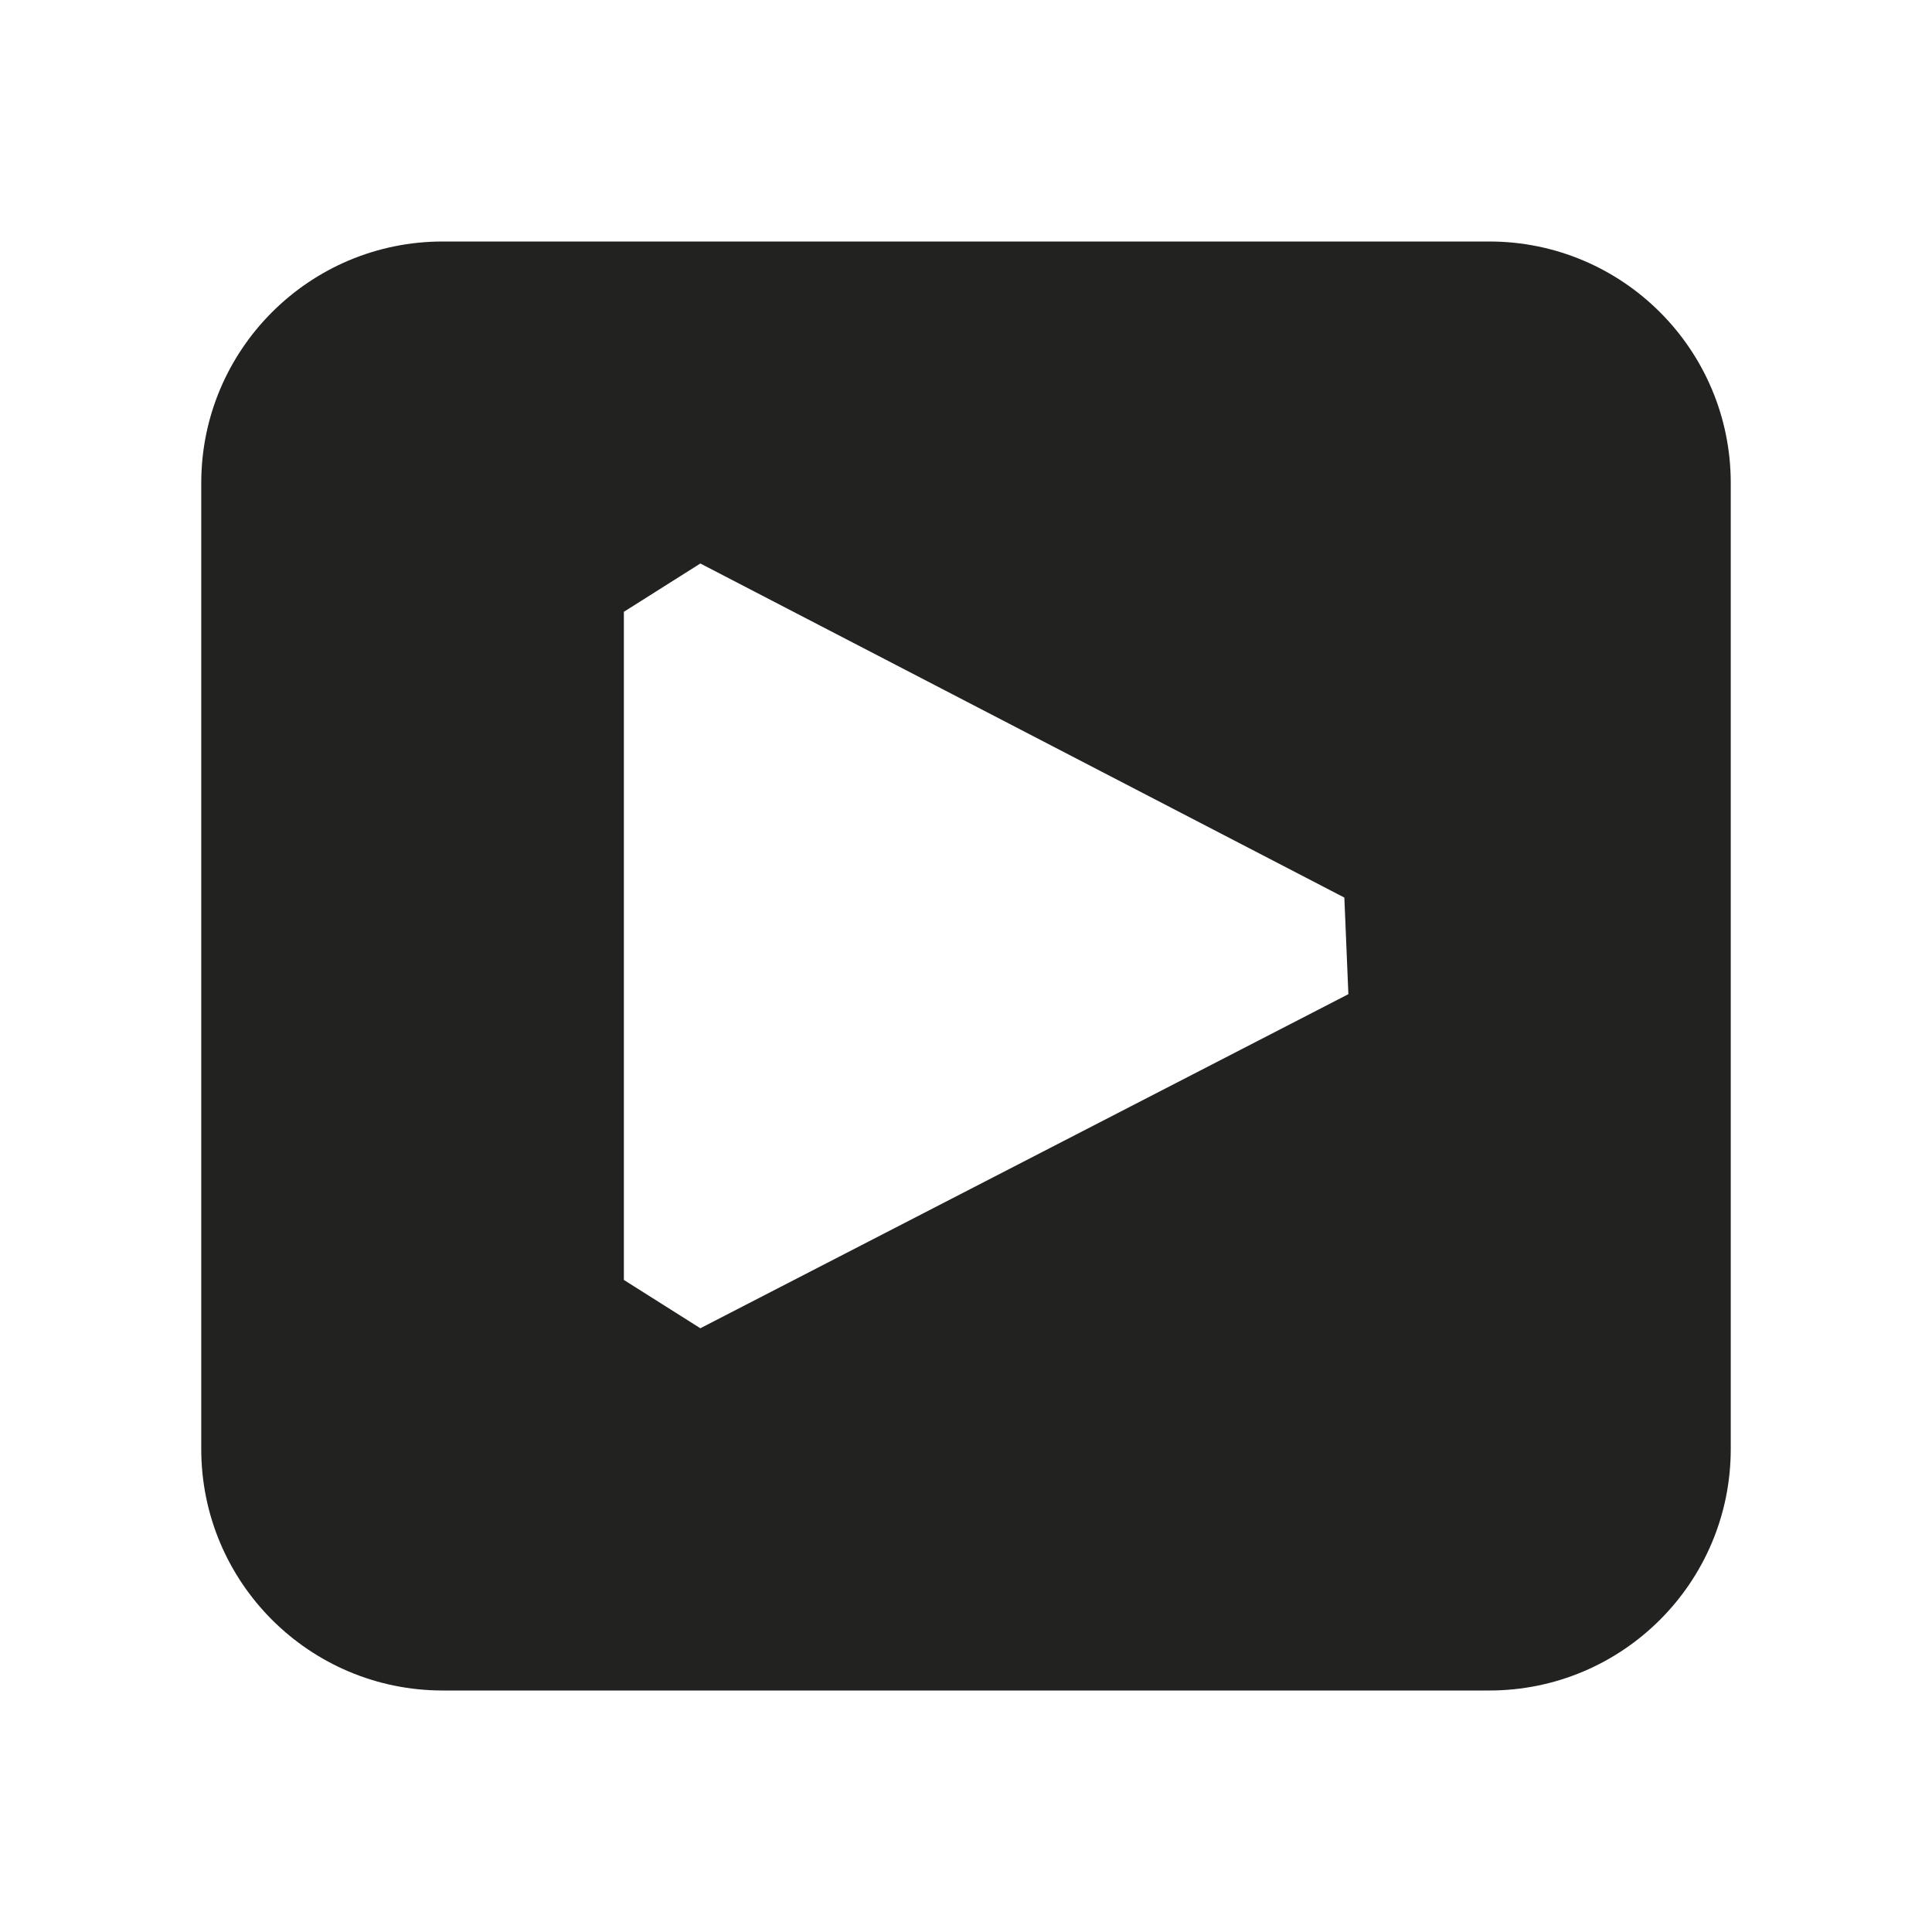
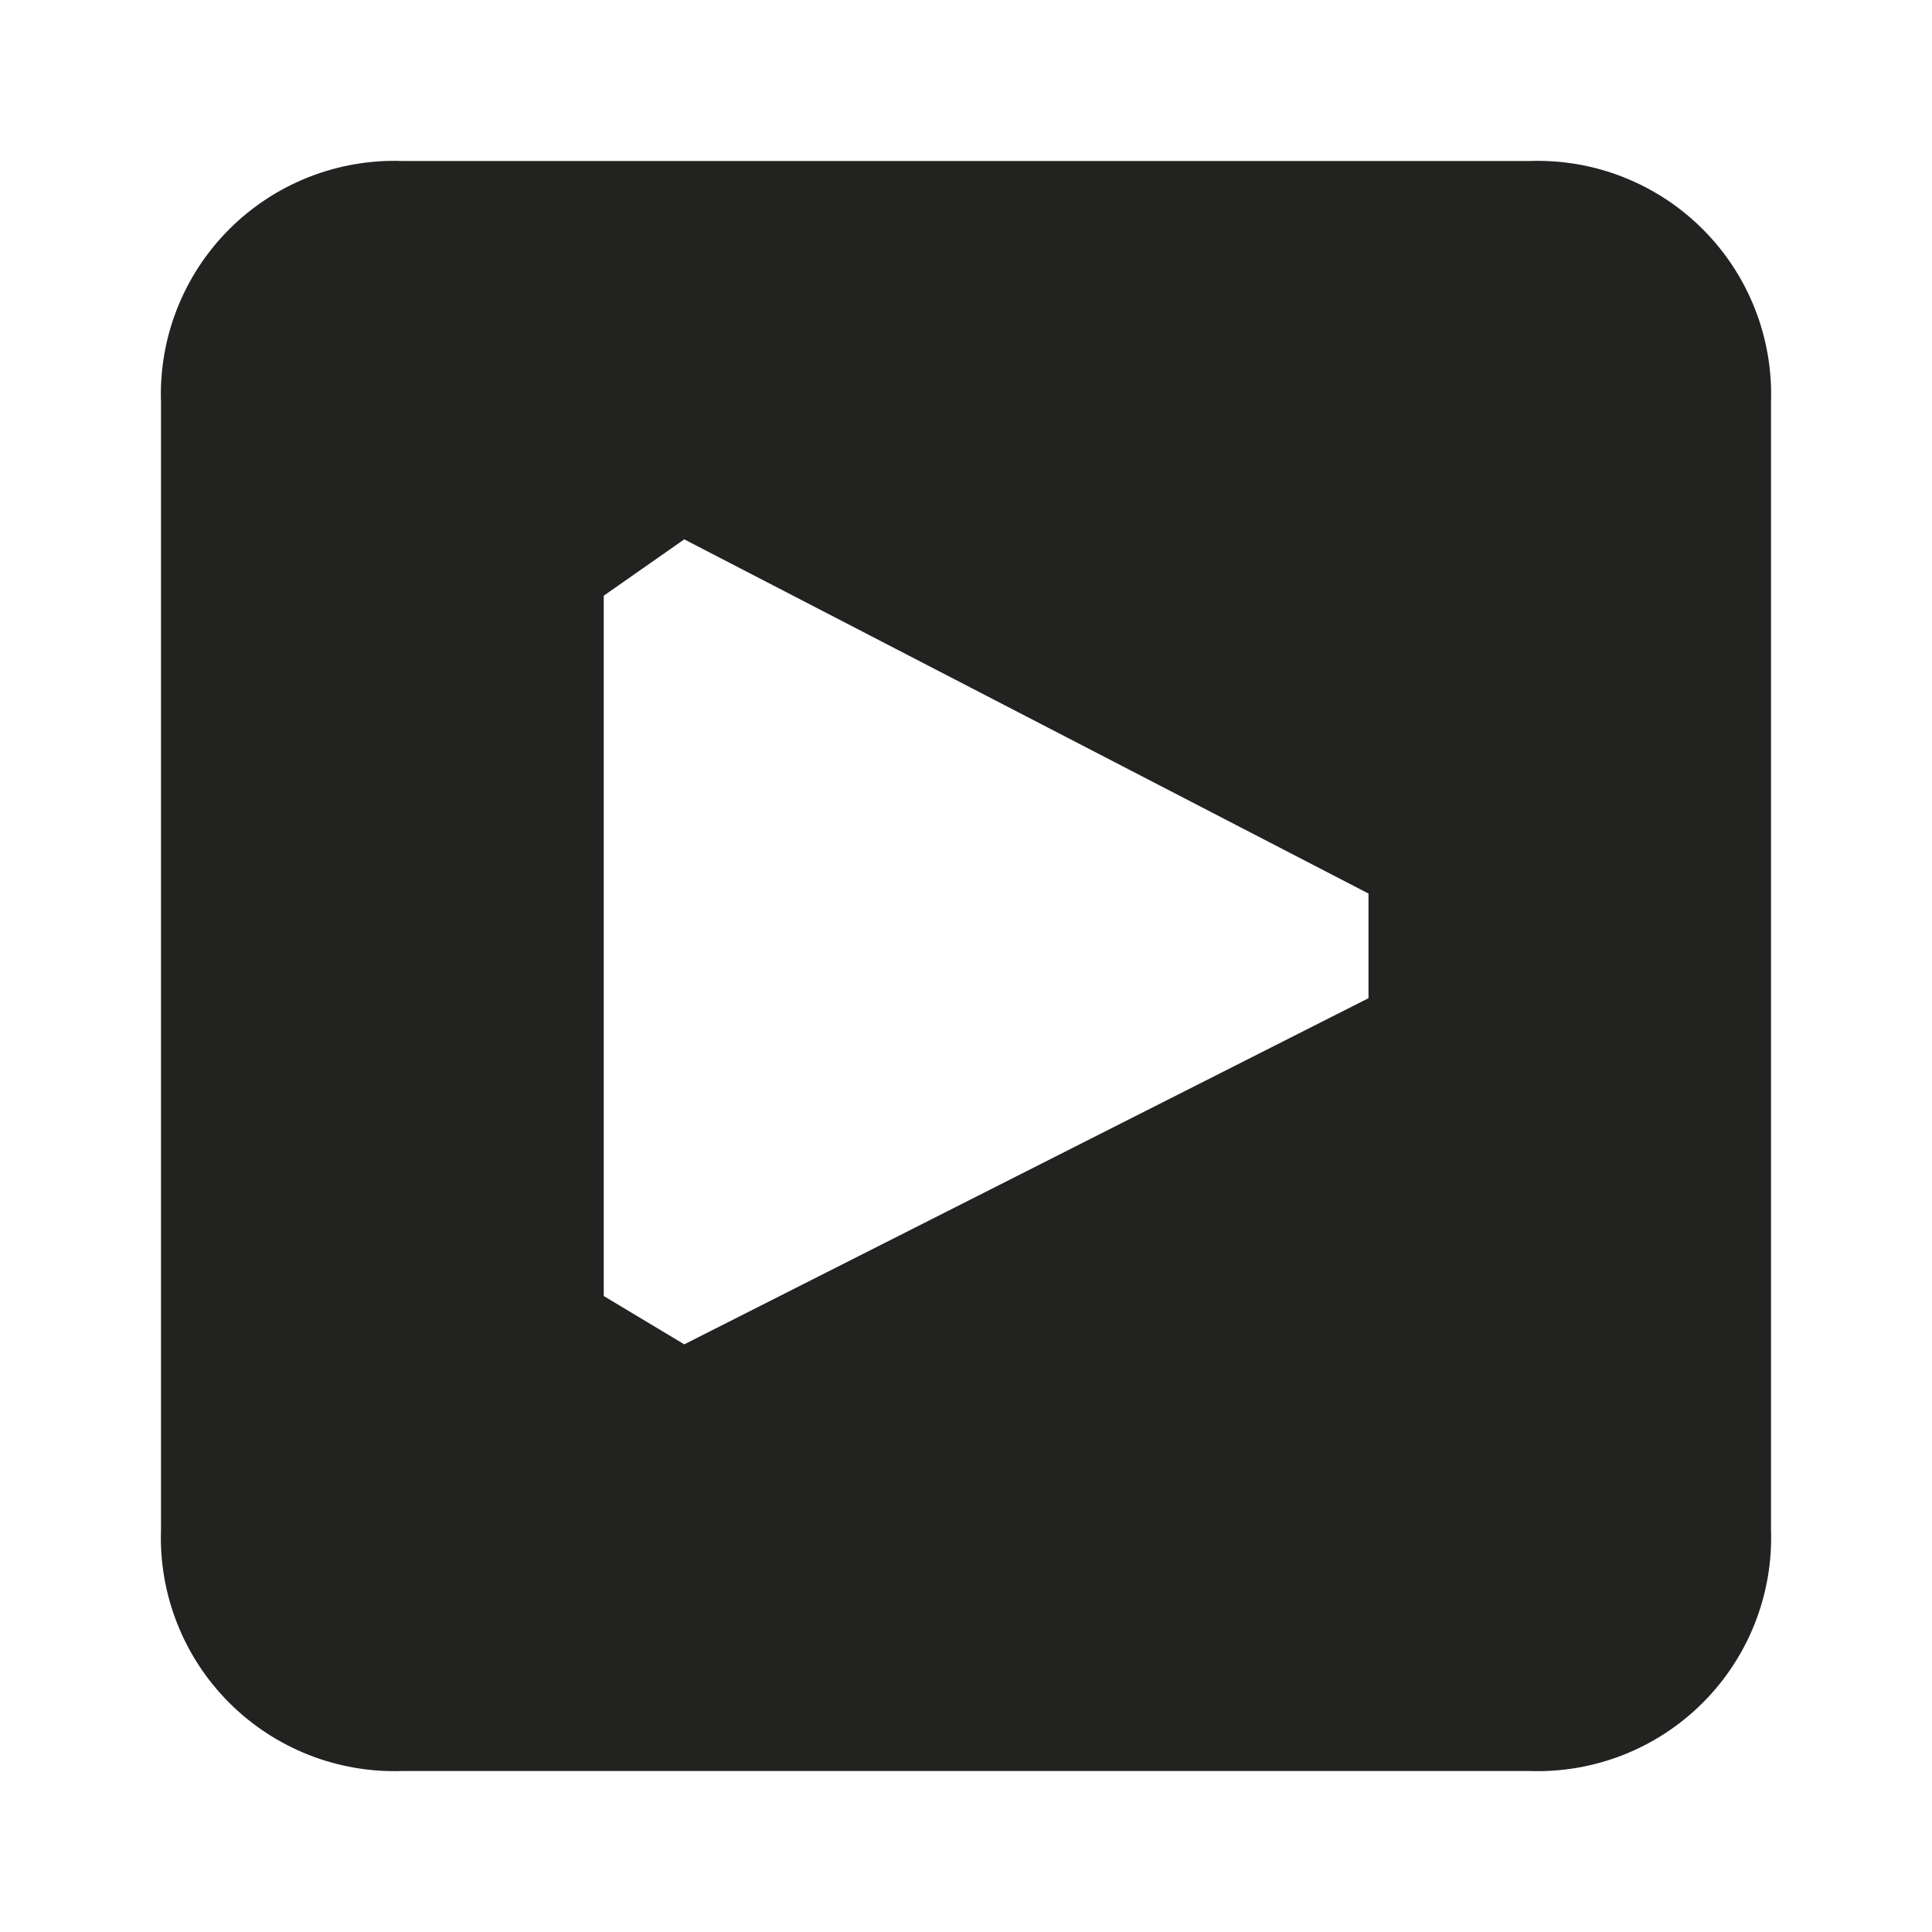
- <svg xmlns="http://www.w3.org/2000/svg" viewBox="0 0 48 48">
-   <g id="layout">
-     <path d="M37,6H11a6,6,0,0,0-6,6V36a6,6,0,0,0,6,6H37a6,6,0,0,0,6-6V12A6,6,0,0,0,37,6ZM33.5,24.7,17.4,33l-1.9-1.2V15.2L17.4,14l16,8.3Z" fill="#222221" />
-   </g>
+ <svg xmlns="http://www.w3.org/2000/svg" viewBox="0 0 24 24">
+   <path d="M19 22H5a2.9 2.9 0 0 1-3-3V5a2.9 2.9 0 0 1 3-3h14a2.9 2.9 0 0 1 3 3v14a2.9 2.9 0 0 1-3 3zm-2-10.9L8.5 6.7l-1 .7v8.7l1 .6 8.5-4.3z" fill="#222221" />
</svg>
